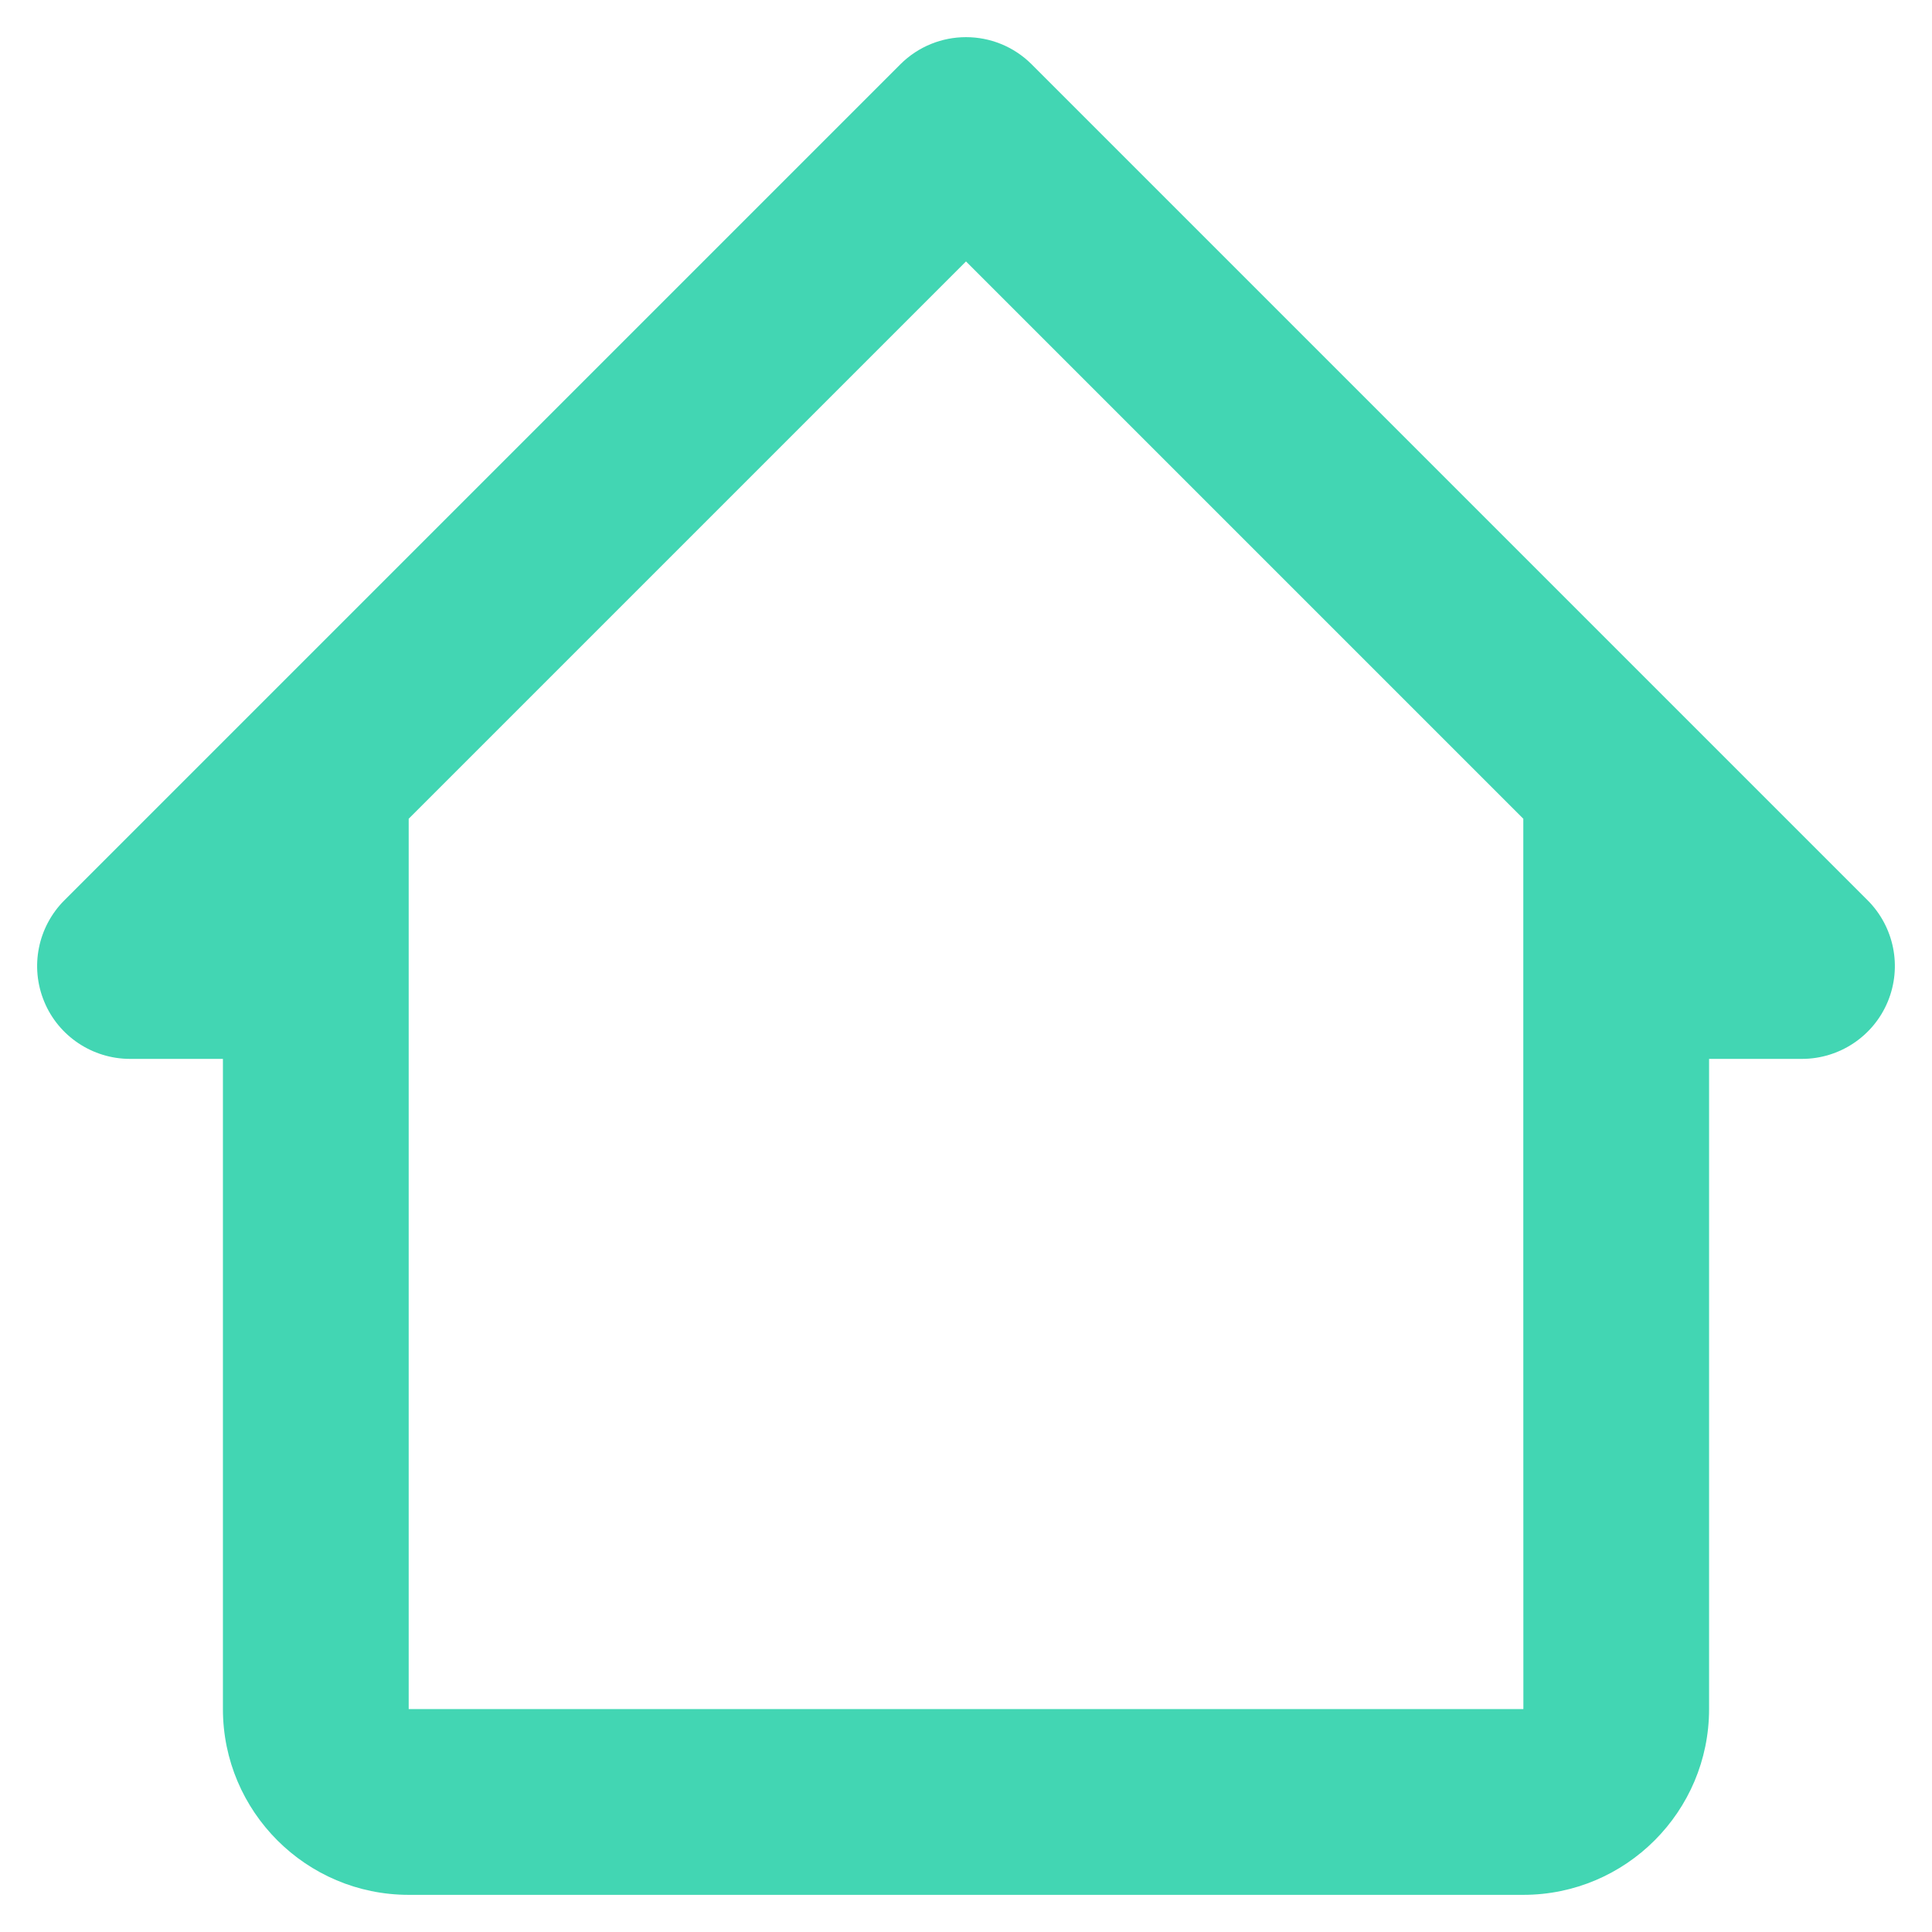
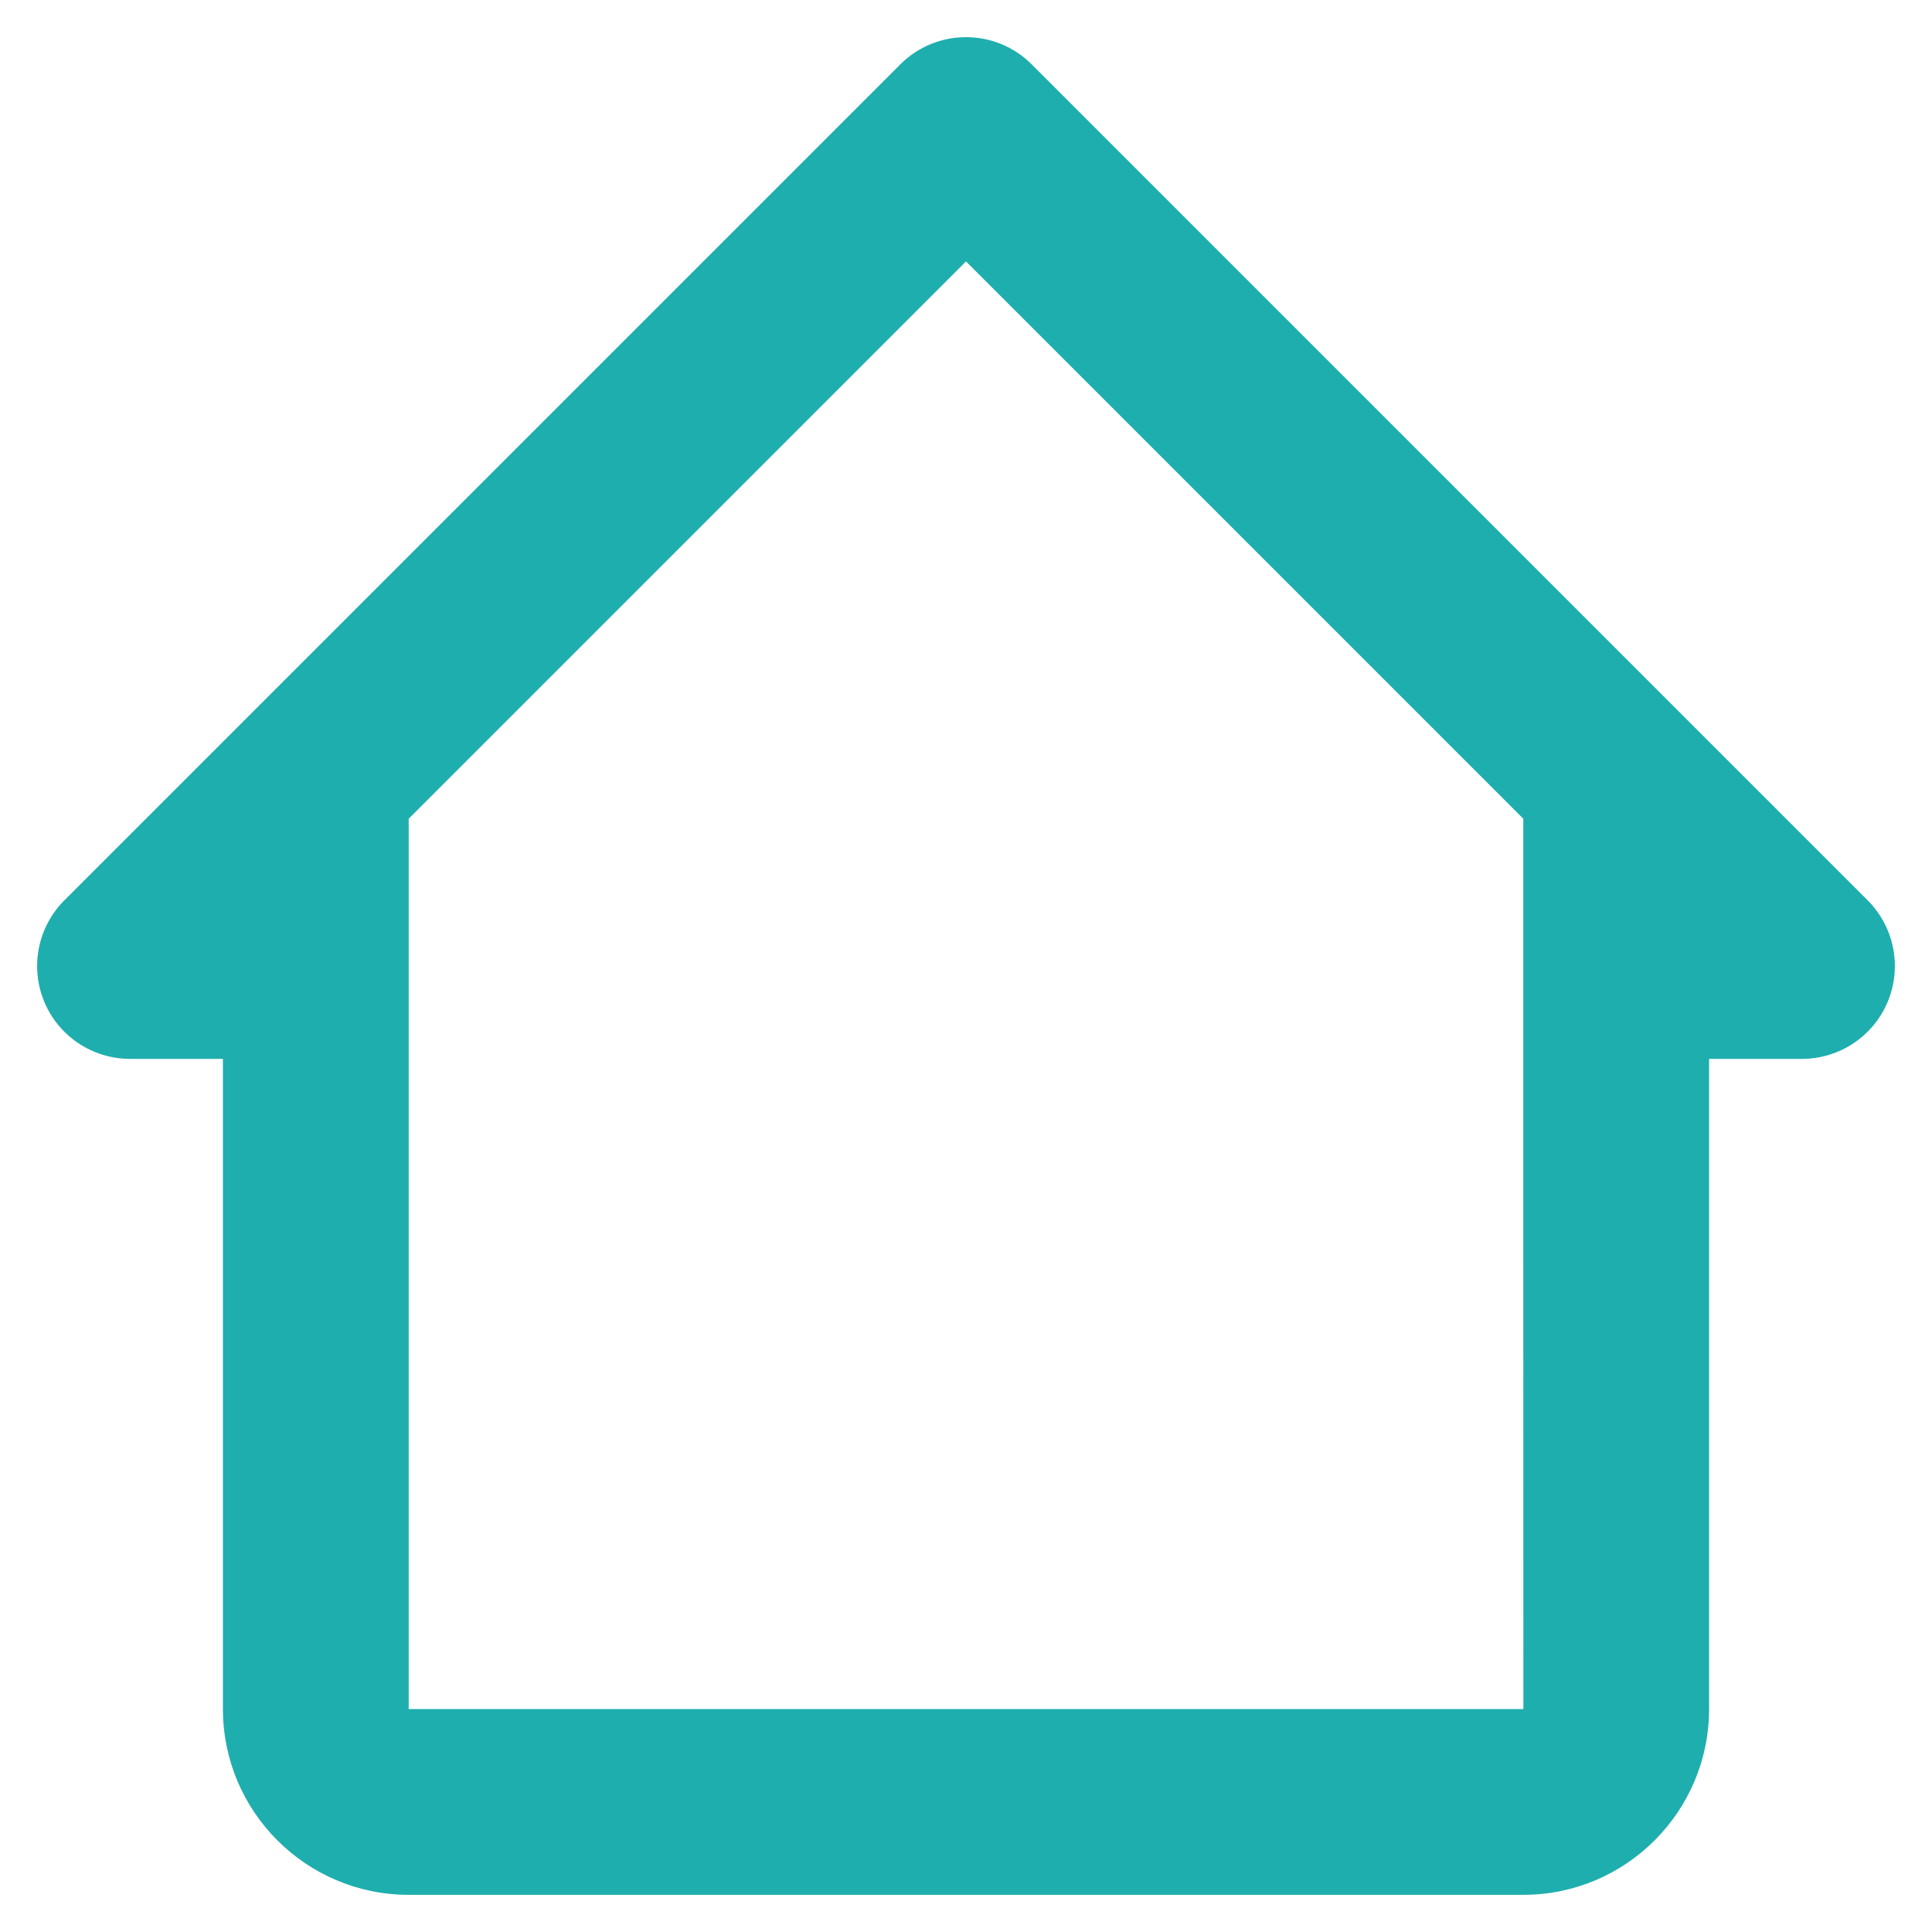
<svg xmlns="http://www.w3.org/2000/svg" width="26" height="26" viewBox="0 0 26 26" fill="none">
-   <path d="M1.75 14.25H3V16.75V23C3 24.379 4.121 25.5 5.5 25.5H9.25H16.75H20.5C21.879 25.5 23 24.379 23 23V16.75V14.25H24.25C24.755 14.25 25.212 13.945 25.405 13.479C25.599 13.011 25.491 12.474 25.134 12.116L13.884 0.866C13.395 0.378 12.605 0.378 12.116 0.866L0.866 12.116C0.509 12.474 0.401 13.011 0.595 13.479C0.787 13.945 1.245 14.25 1.75 14.25ZM13 3.518L20.5 11.018V16.75L20.501 23H18H15.5C15.5 23 14.379 23 13 23H10.5H8H5.5V16.75V13V11.018L13 3.518Z" fill="#42D6B3" />
+   <path d="M1.75 14.25H3V16.75V23C3 24.379 4.121 25.5 5.5 25.5H9.25H16.75H20.5C21.879 25.5 23 24.379 23 23V16.75V14.25H24.25C24.755 14.25 25.212 13.945 25.405 13.479C25.599 13.011 25.491 12.474 25.134 12.116L13.884 0.866C13.395 0.378 12.605 0.378 12.116 0.866L0.866 12.116C0.509 12.474 0.401 13.011 0.595 13.479C0.787 13.945 1.245 14.25 1.75 14.25ZM13 3.518L20.5 11.018V16.75L20.501 23H18H15.5C15.5 23 14.379 23 13 23H10.5H8H5.5V16.75V13V11.018L13 3.518Z" fill="#1FAEAE" />
</svg>
